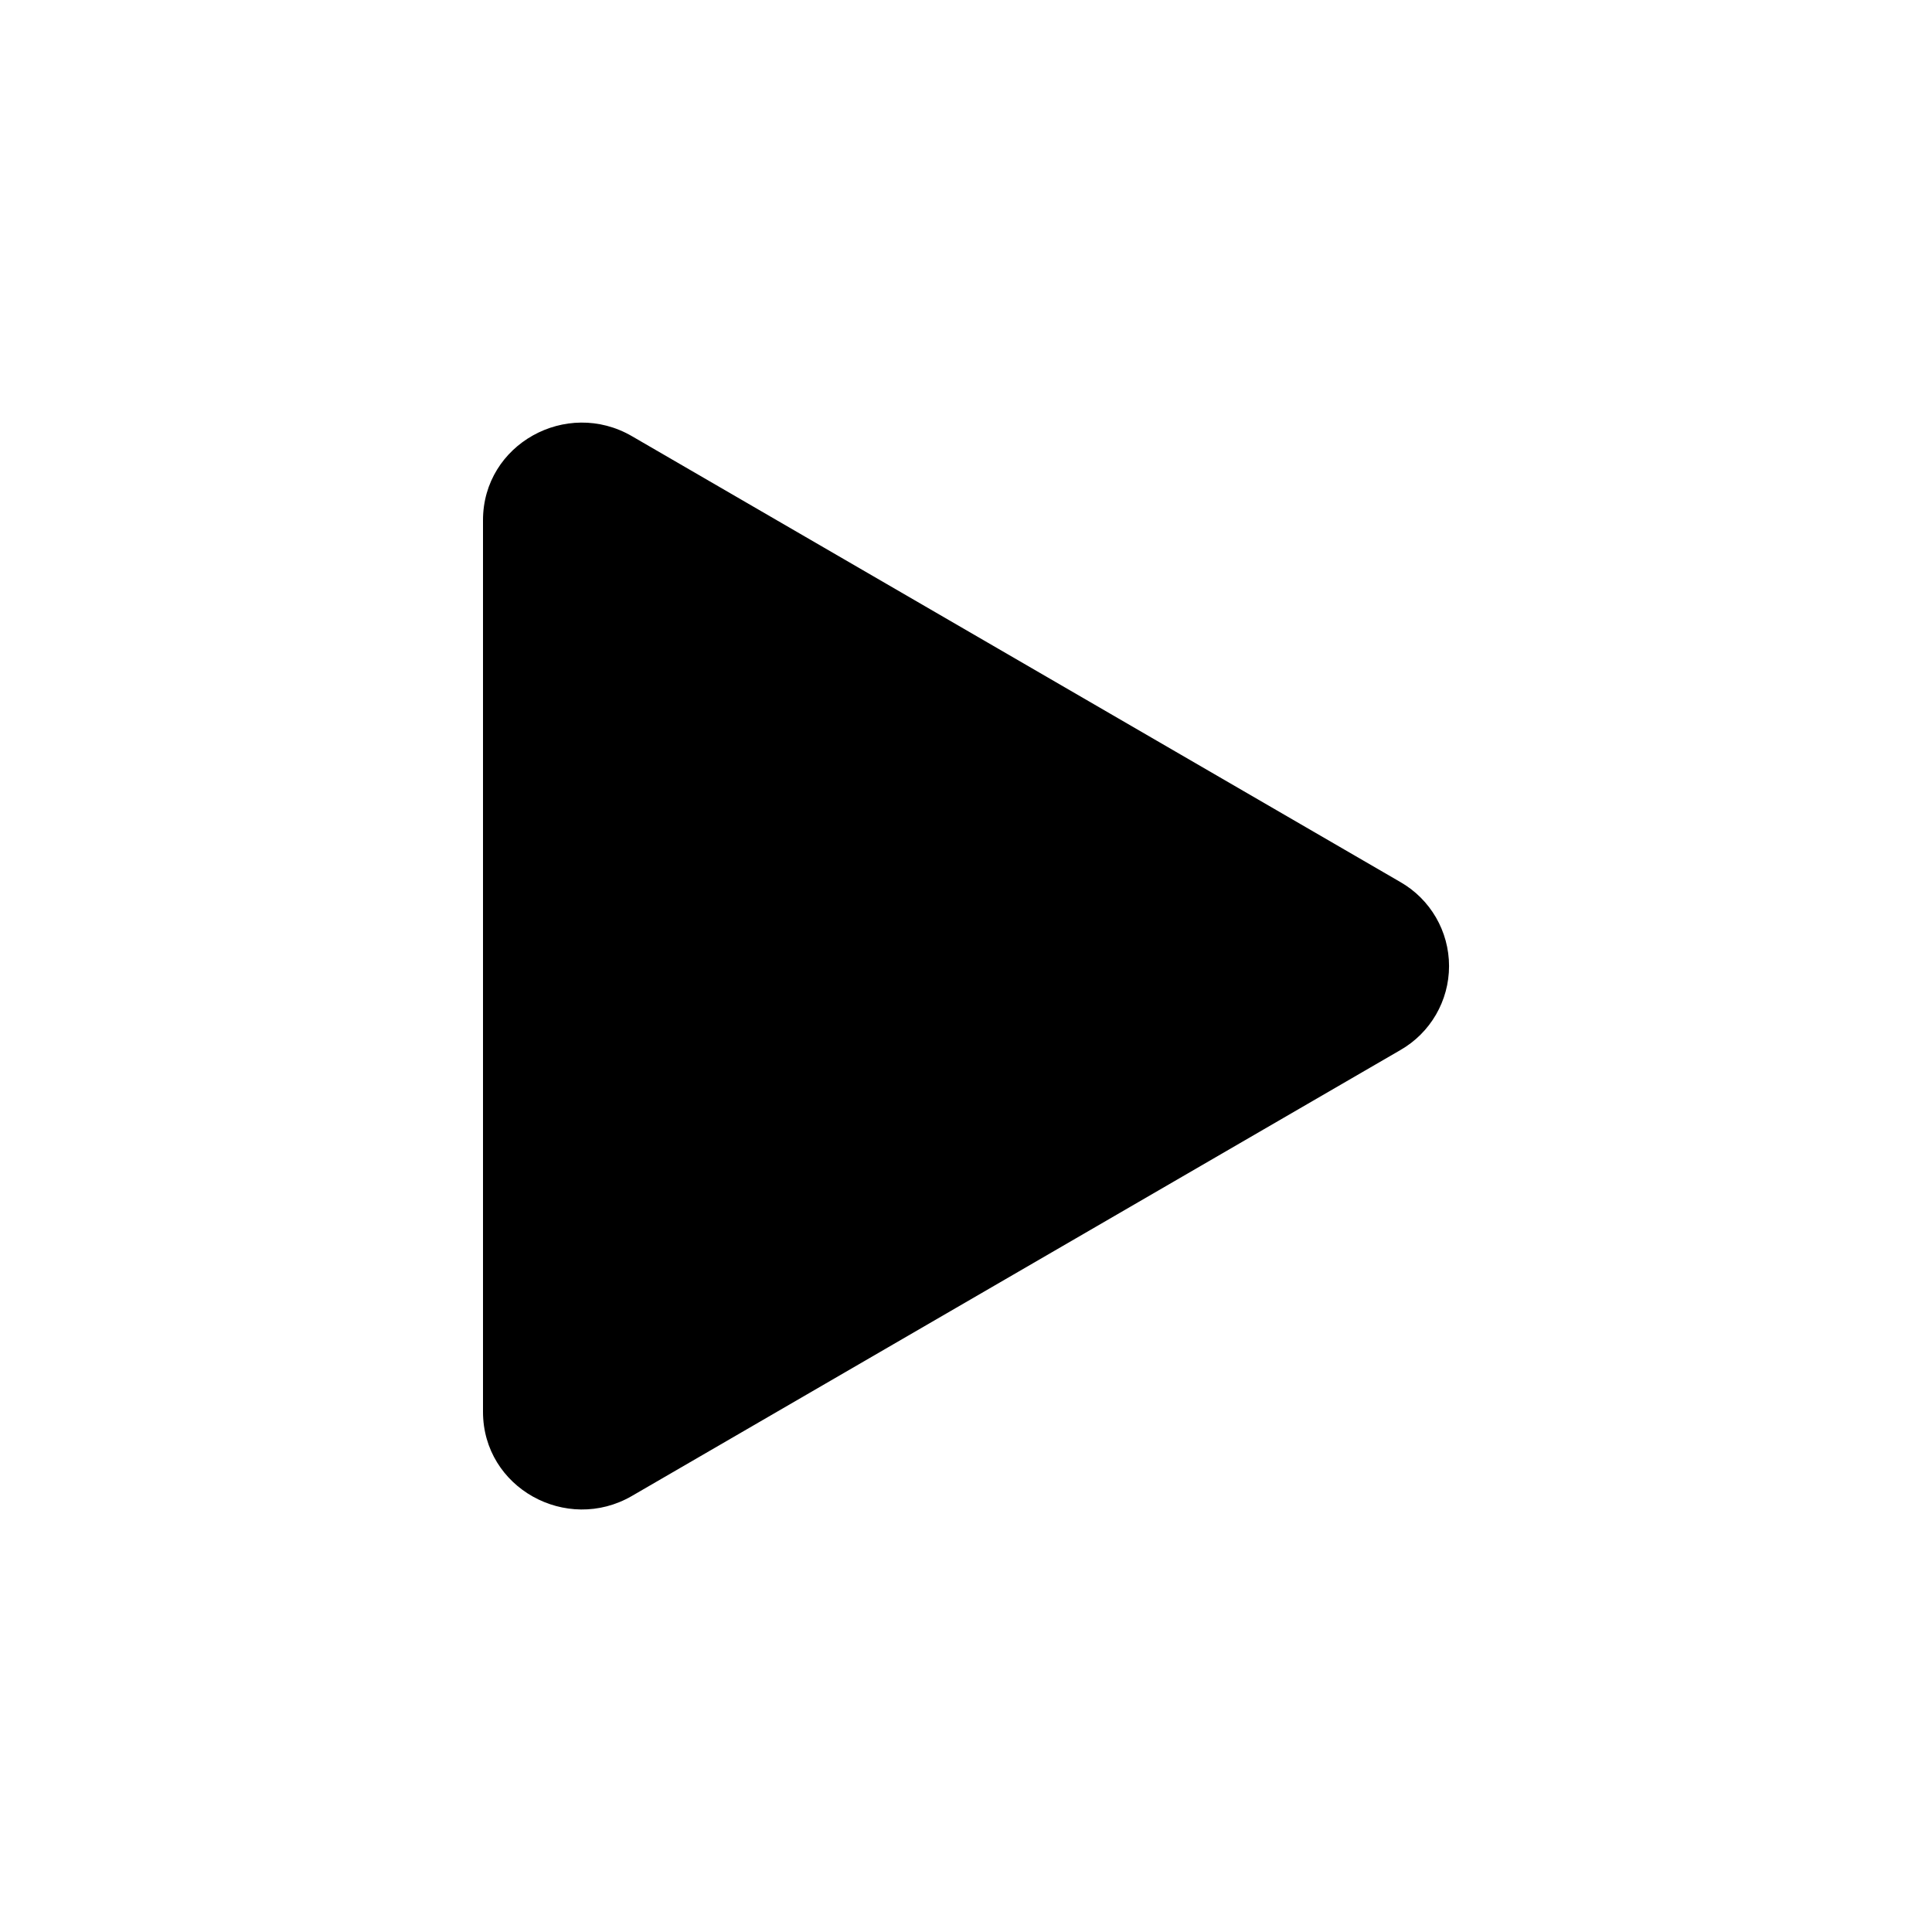
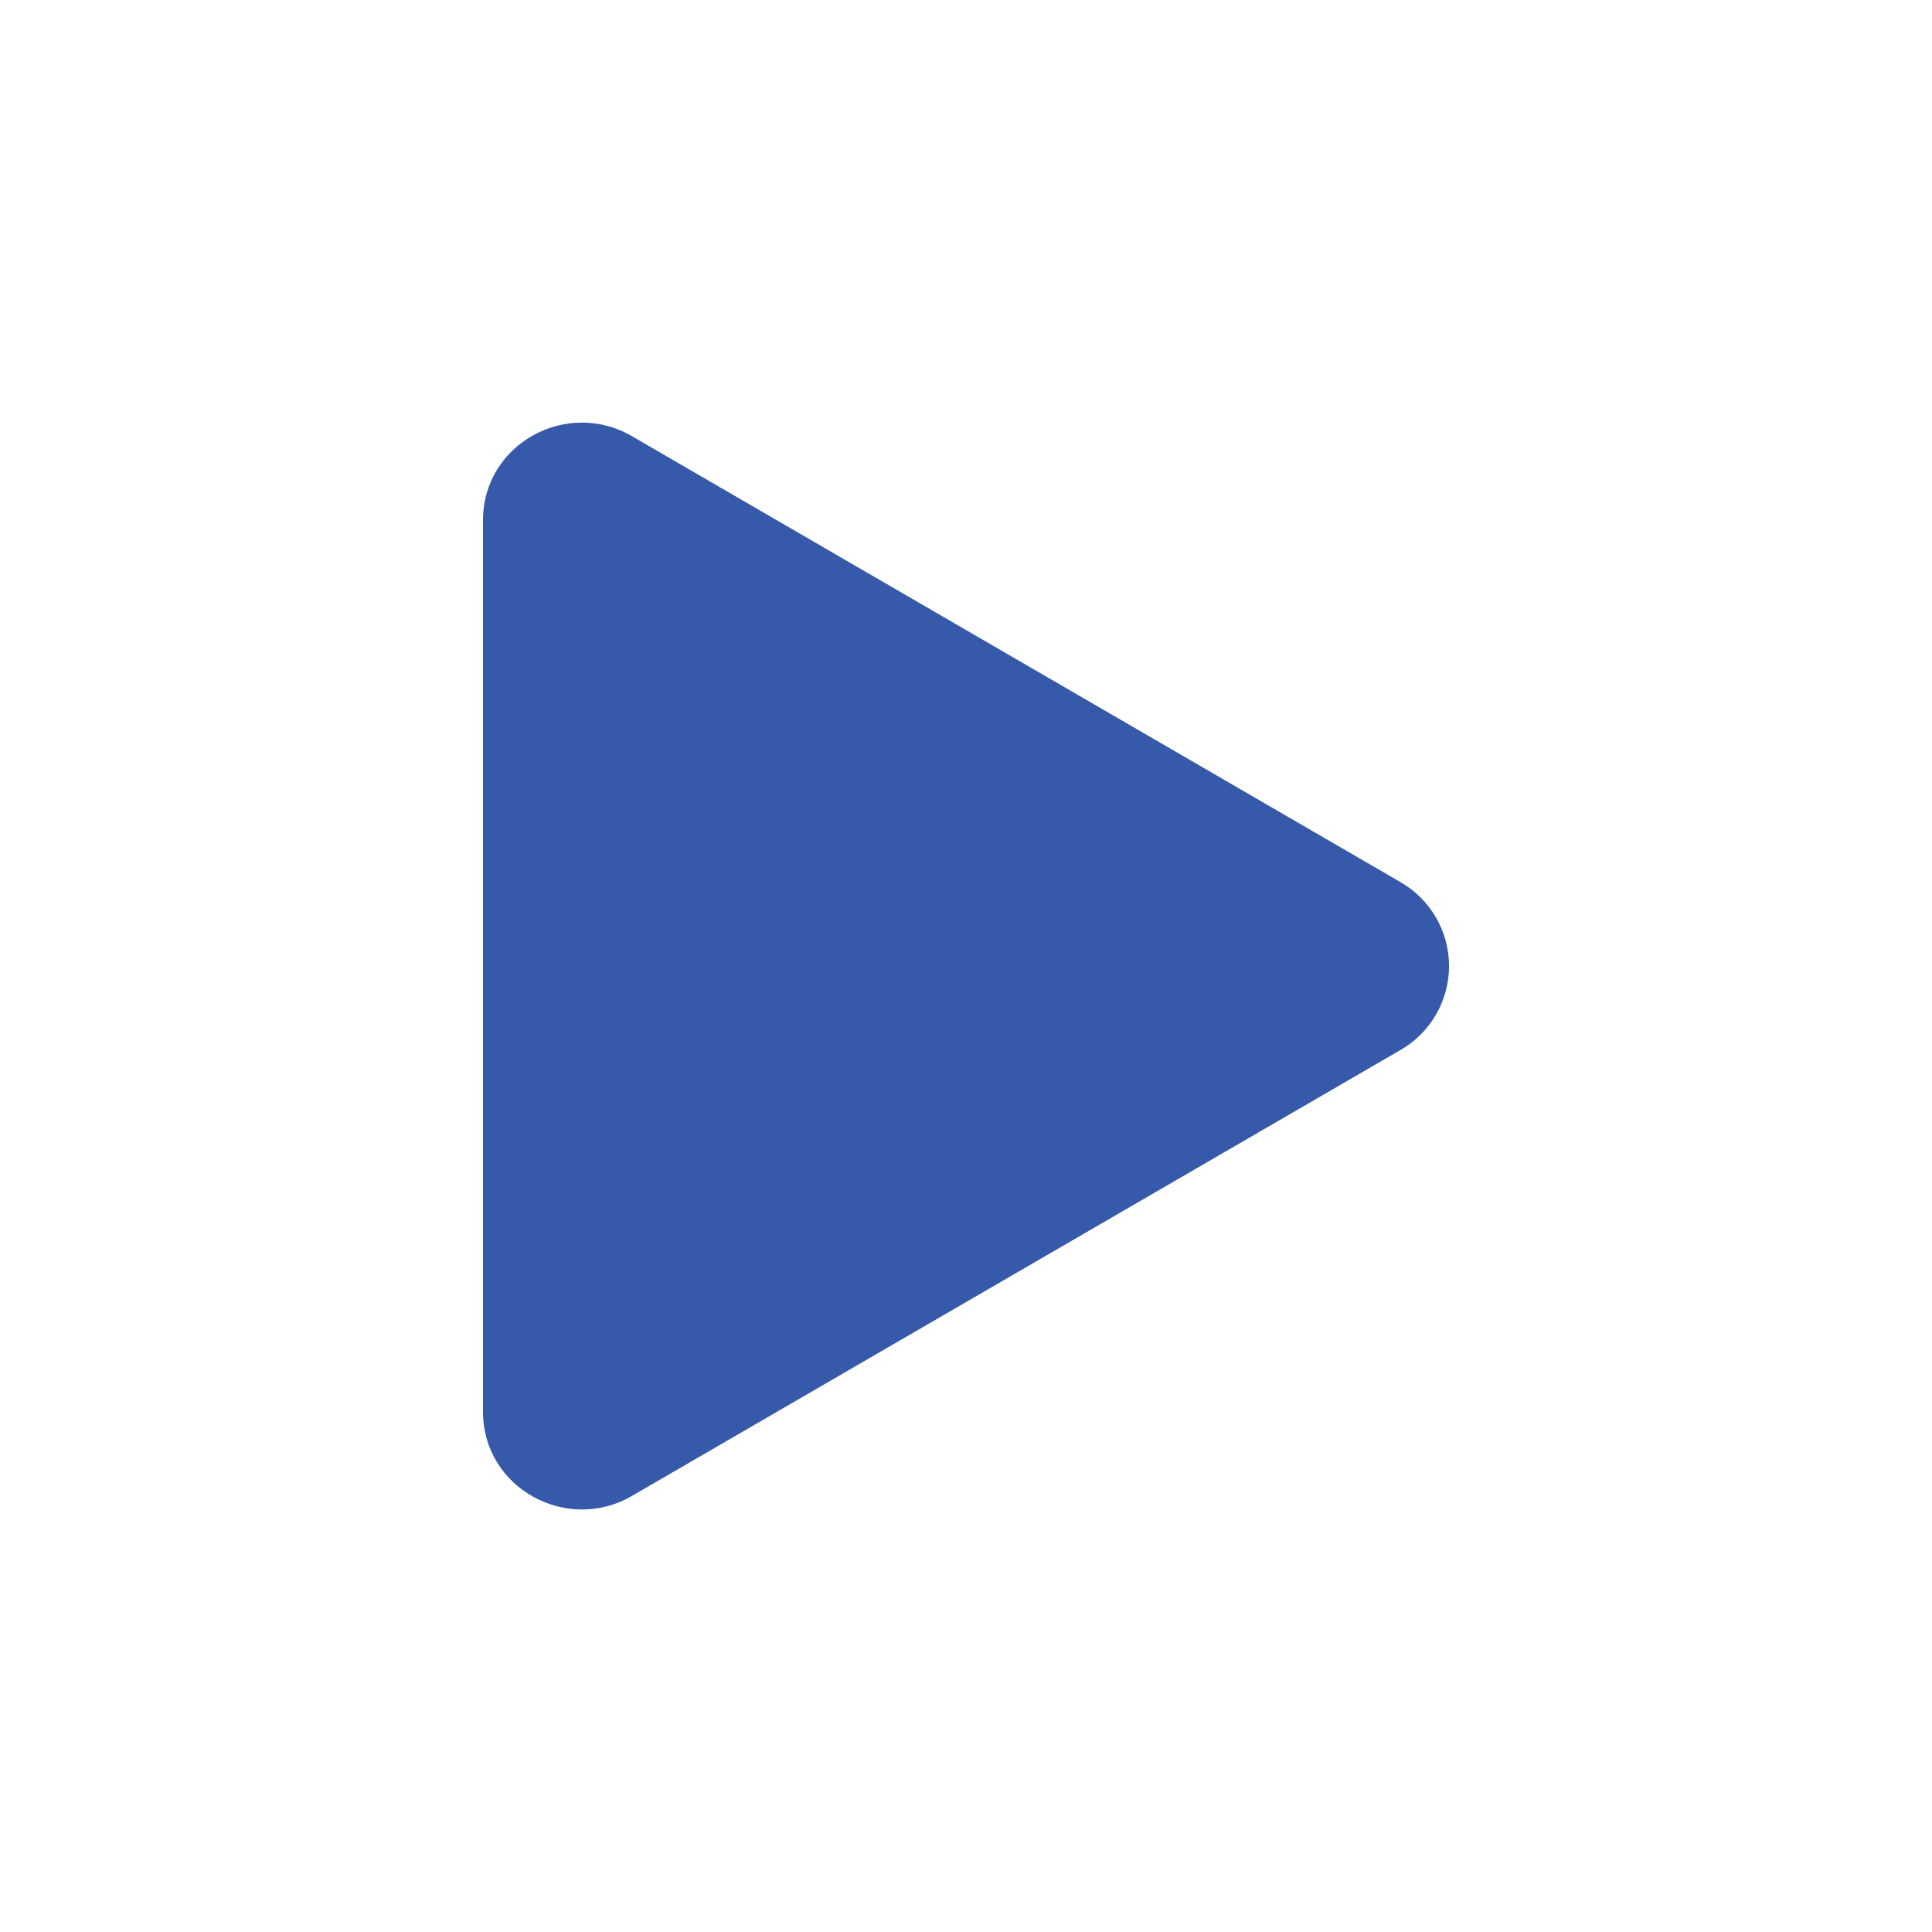
- <svg xmlns="http://www.w3.org/2000/svg" width="26" height="26" fill="currentColor" class="bi bi-play-fill" viewBox="0 0 16 16">
+ <svg xmlns="http://www.w3.org/2000/svg" width="28" height="28" fill="rgb(54, 89, 169)" class="bi bi-play-fill" viewBox="0 0 16 16">
  <path d="m11.596 8.697-6.363 3.692c-.54.313-1.233-.066-1.233-.697V4.308c0-.63.692-1.01 1.233-.696l6.363 3.692a.802.802 0 0 1 0 1.393" />
</svg>
